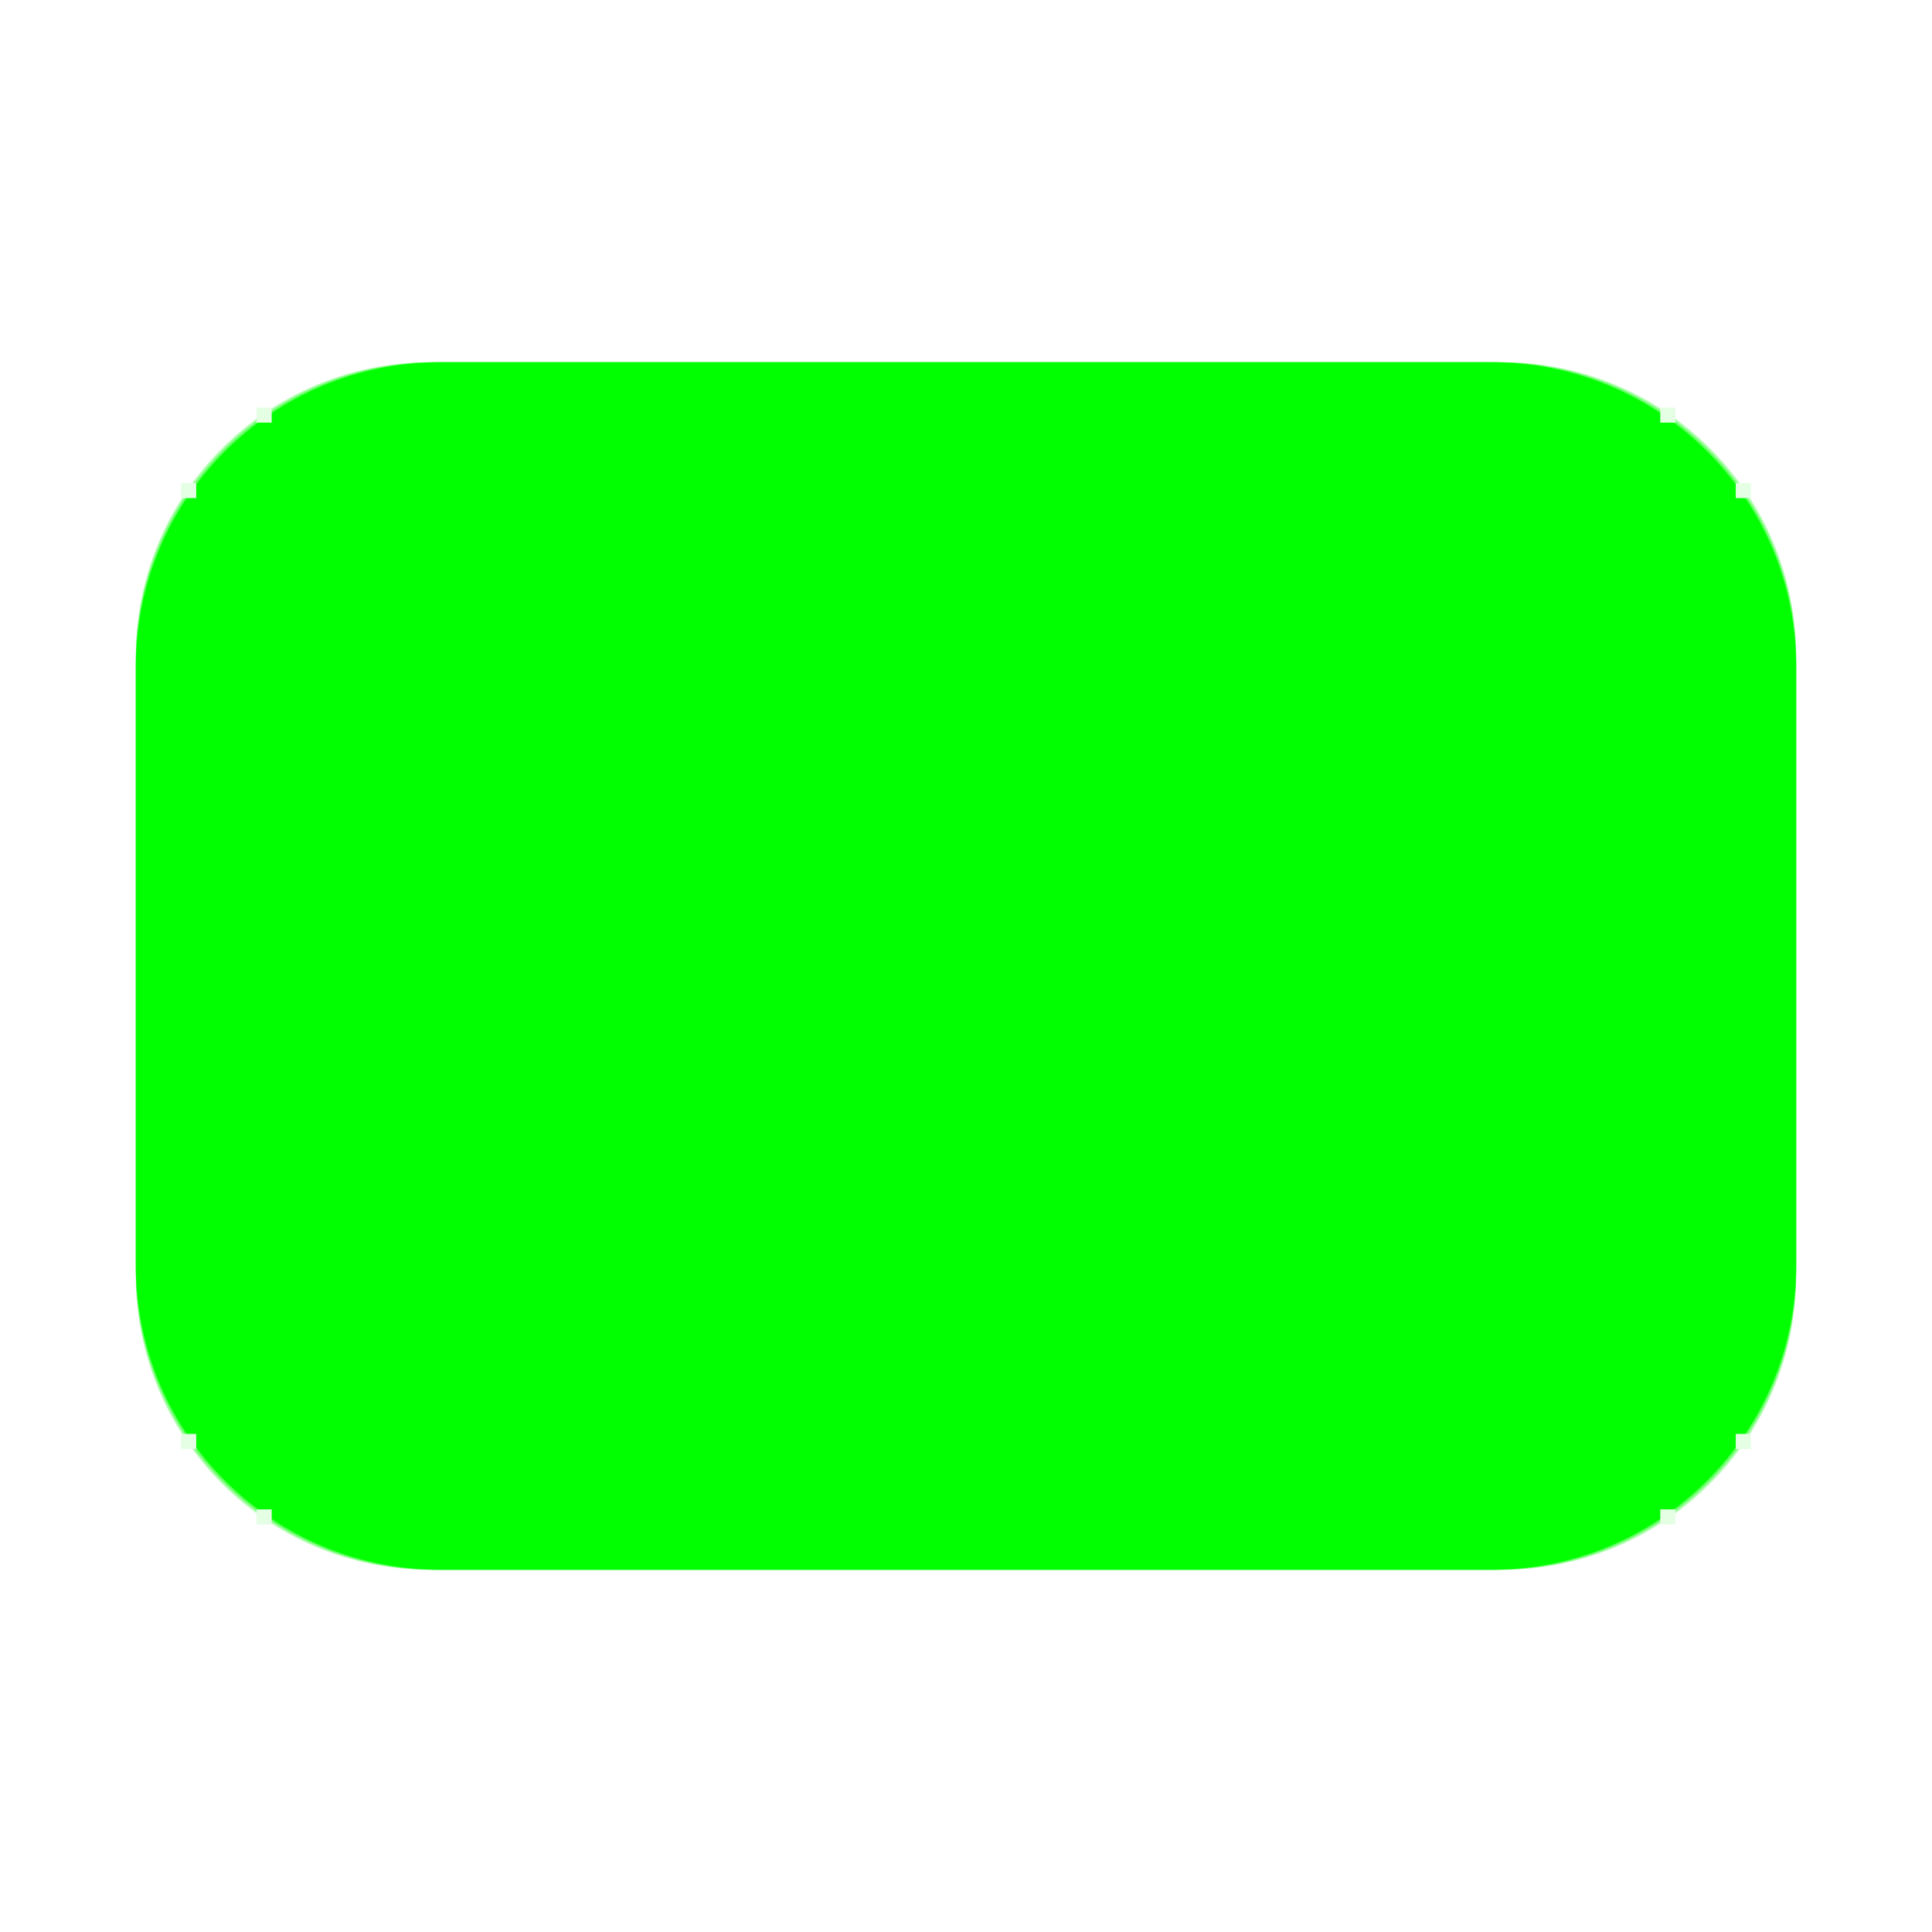
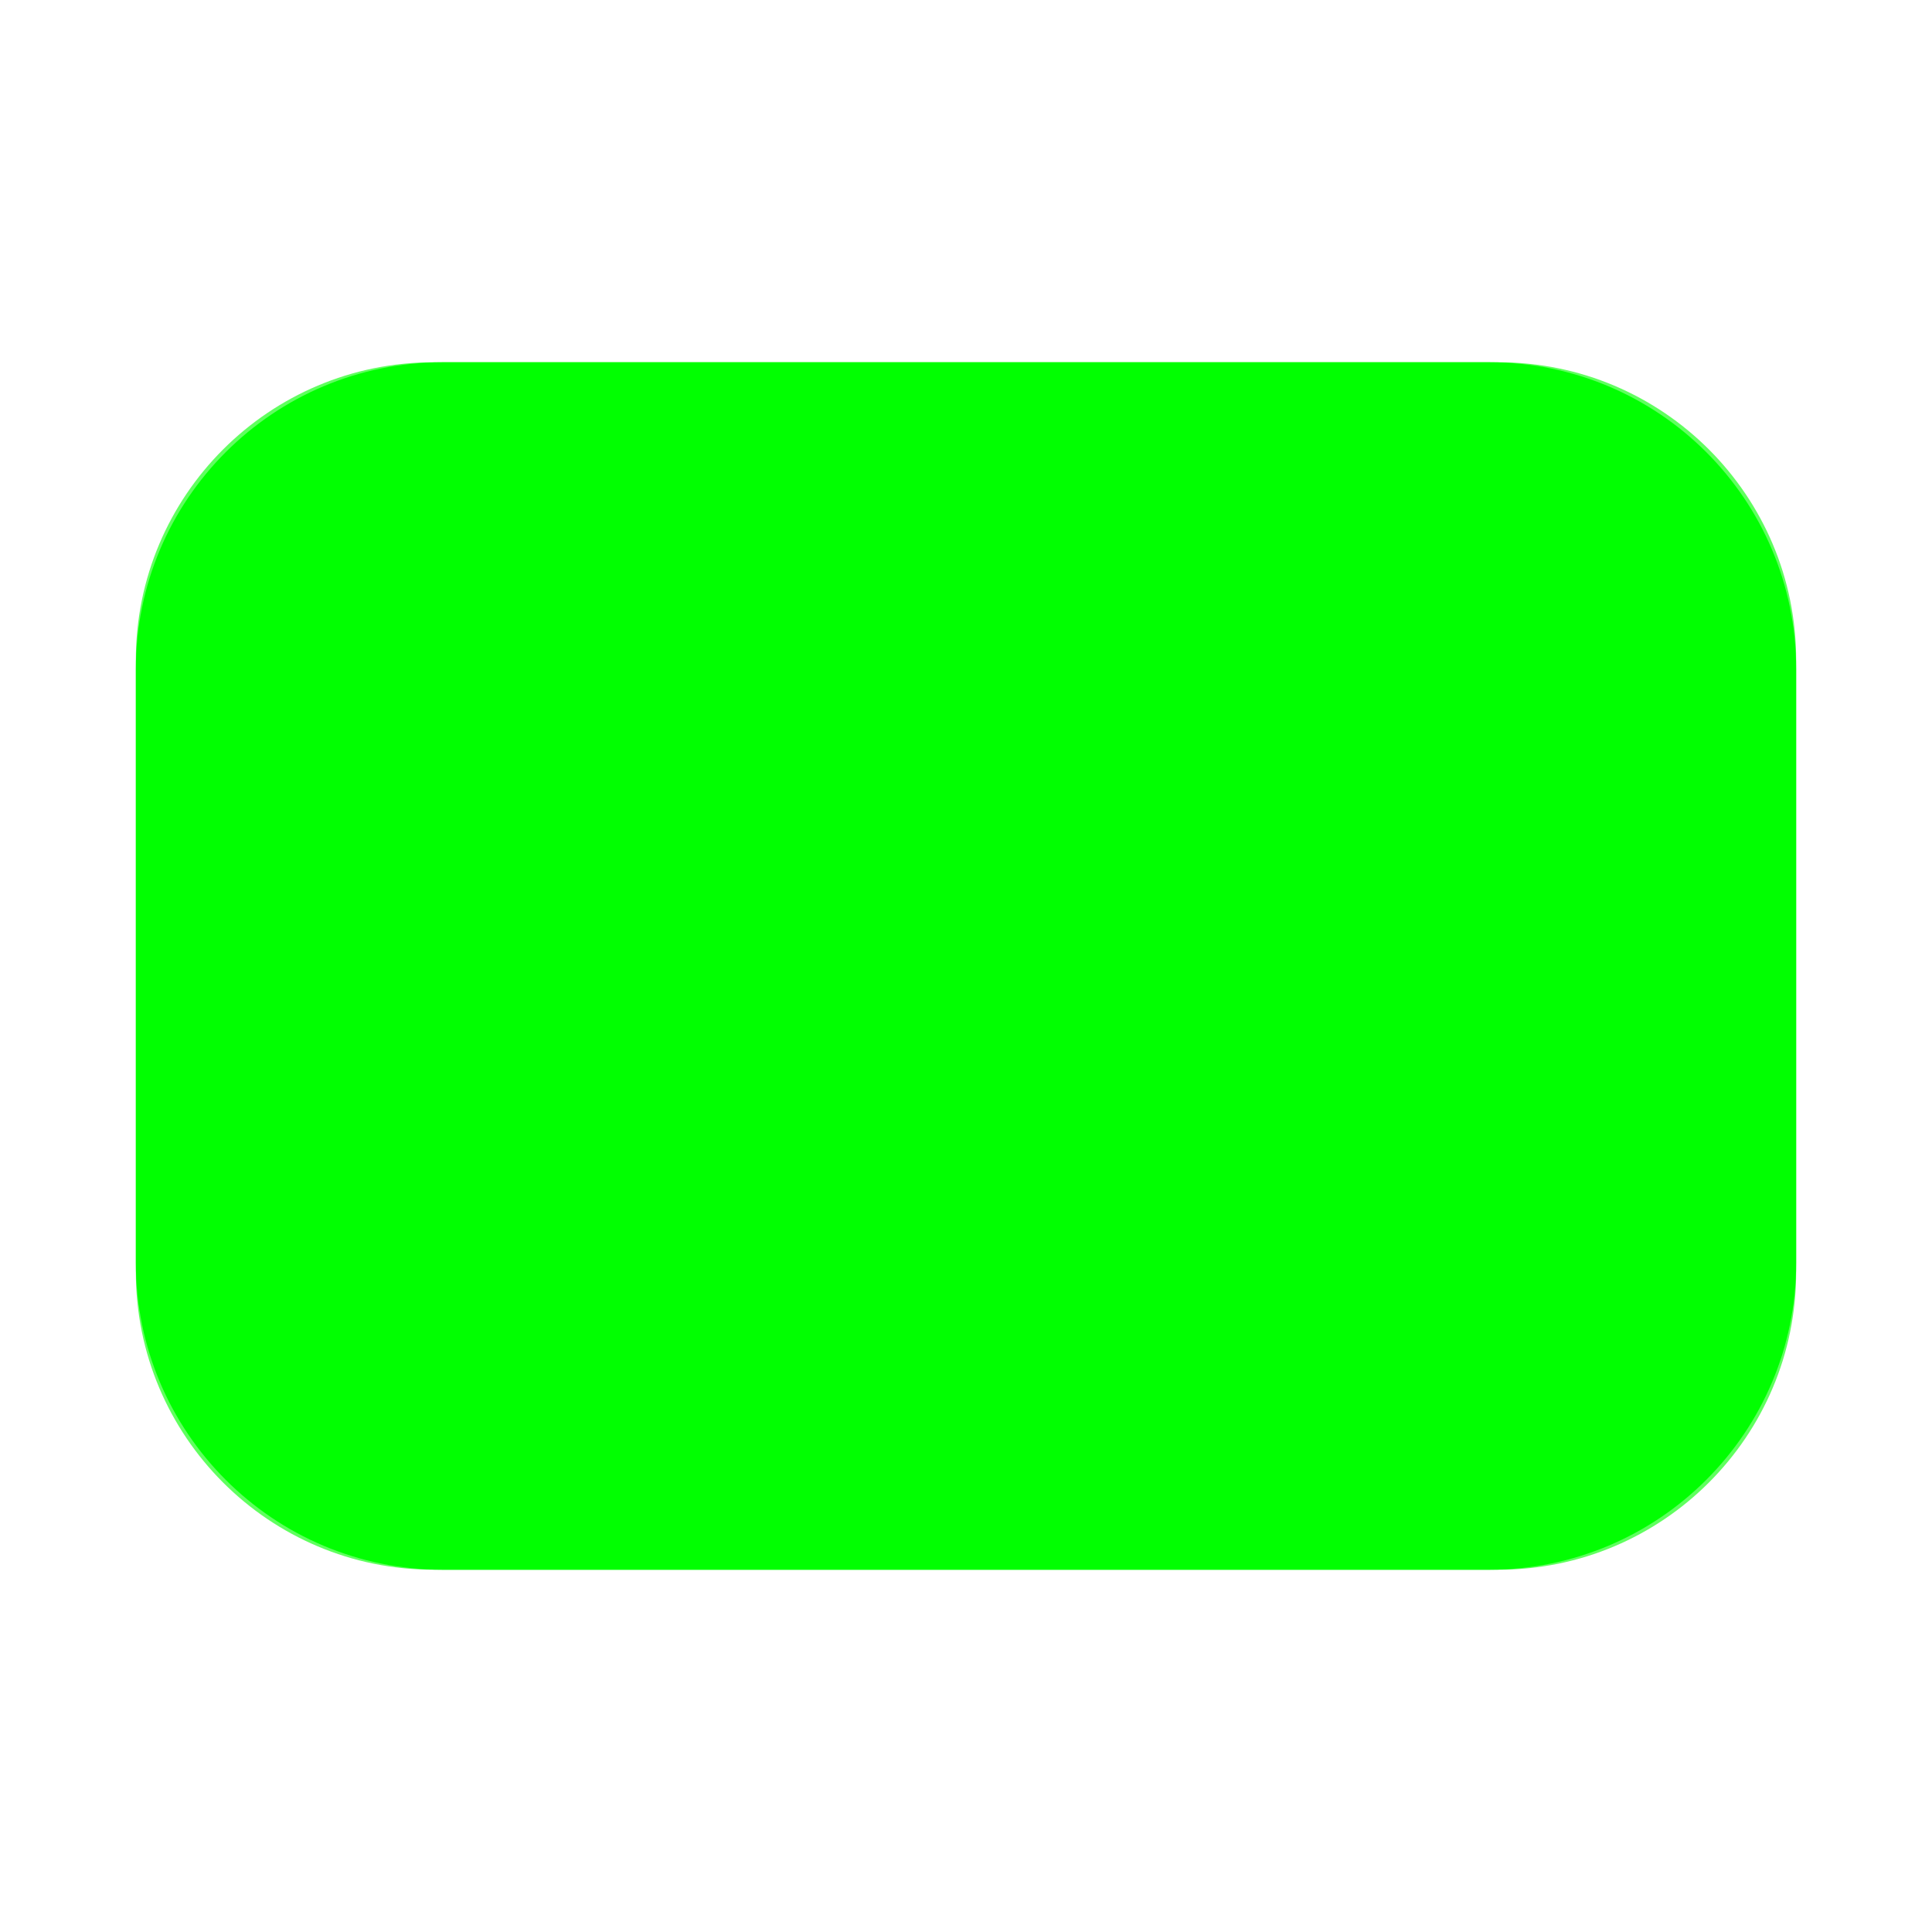
<svg xmlns="http://www.w3.org/2000/svg" viewBox="0 0 256 256">
  <g id="g-s-f03b9c18">
    <rect x="-128.00" y="-128.00" width="256.00" height="256.00" id="s-f03b9c18" fill="#ffffff" transform="translate(128.00, 128.00)" />
  </g>
-   <g id="g-s-01557709">
-     <rect x="-110.00" y="-80.00" width="220.00" height="160.00" rx="38.95" ry="38.95" id="s-01557709" fill="#b4ffb4" transform="translate(128.00, 128.00)" />
+   <g id="g-s-f8dcd7ae">
+     <rect x="-110.00" y="-80.00" width="220.00" height="160.00" rx="39.46" ry="39.46" id="s-f8dcd7ae" fill="#60ff5f" transform="translate(128.00, 128.00)" />
  </g>
-   <g id="g-s-b200ed57">
-     <rect x="-110.00" y="-80.00" width="220.00" height="160.00" rx="39.46" ry="39.46" id="s-b200ed57" fill="#84ff84" transform="translate(128.00, 128.00)" />
-   </g>
-   <g id="g-s-7447318e">
-     <rect x="-110.00" y="-80.00" width="220.00" height="160.00" rx="39.80" ry="39.80" id="s-7447318e" fill="#60ff5f" transform="translate(128.00, 128.00)" />
-   </g>
-   <g id="g-s-31fdd46d">
-     <rect x="-110.00" y="-80.00" width="220.00" height="160.00" rx="40.31" ry="40.31" id="s-31fdd46d" fill="#01ff01" transform="translate(128.00, 128.00)" />
-   </g>
-   <g id="g-s-3dd29c8d">
-     <rect x="-1.00" y="-1.00" width="2.00" height="2.00" id="s-3dd29c8d" fill="#e4ffe4" transform="translate(35.00, 55.00)" />
-   </g>
-   <g id="g-s-a9f67655">
-     <rect x="-1.00" y="-1.00" width="2.00" height="2.00" id="s-a9f67655" fill="#e4ffe4" transform="translate(221.00, 55.00)" />
-   </g>
-   <g id="g-s-2974fdaf">
-     <rect x="-1.00" y="-1.00" width="2.00" height="2.00" id="s-2974fdaf" fill="#e4ffe4" transform="translate(25.00, 65.00)" />
-   </g>
-   <g id="g-s-2b070172">
-     <rect x="-1.00" y="-1.00" width="2.00" height="2.00" id="s-2b070172" fill="#e4ffe4" transform="translate(231.00, 65.00)" />
-   </g>
-   <g id="g-s-76cc987c">
-     <rect x="-1.00" y="-1.00" width="2.00" height="2.00" id="s-76cc987c" fill="#e4ffe4" transform="translate(25.00, 191.00)" />
-   </g>
-   <g id="g-s-acb991b4">
-     <rect x="-1.00" y="-1.00" width="2.00" height="2.00" id="s-acb991b4" fill="#e4ffe4" transform="translate(231.00, 191.00)" />
-   </g>
-   <g id="g-s-23fc5e57">
-     <rect x="-1.00" y="-1.00" width="2.00" height="2.00" id="s-23fc5e57" fill="#e4ffe4" transform="translate(35.00, 201.00)" />
-   </g>
-   <g id="g-s-c40b5860">
-     <rect x="-1.00" y="-1.00" width="2.00" height="2.00" id="s-c40b5860" fill="#e4ffe4" transform="translate(221.00, 201.00)" />
+   <g id="g-s-951df818">
+     <rect x="-110.00" y="-80.00" width="220.00" height="160.00" rx="40.67" ry="40.67" id="s-951df818" fill="#01ff01" transform="translate(128.00, 128.00)" />
  </g>
</svg>
